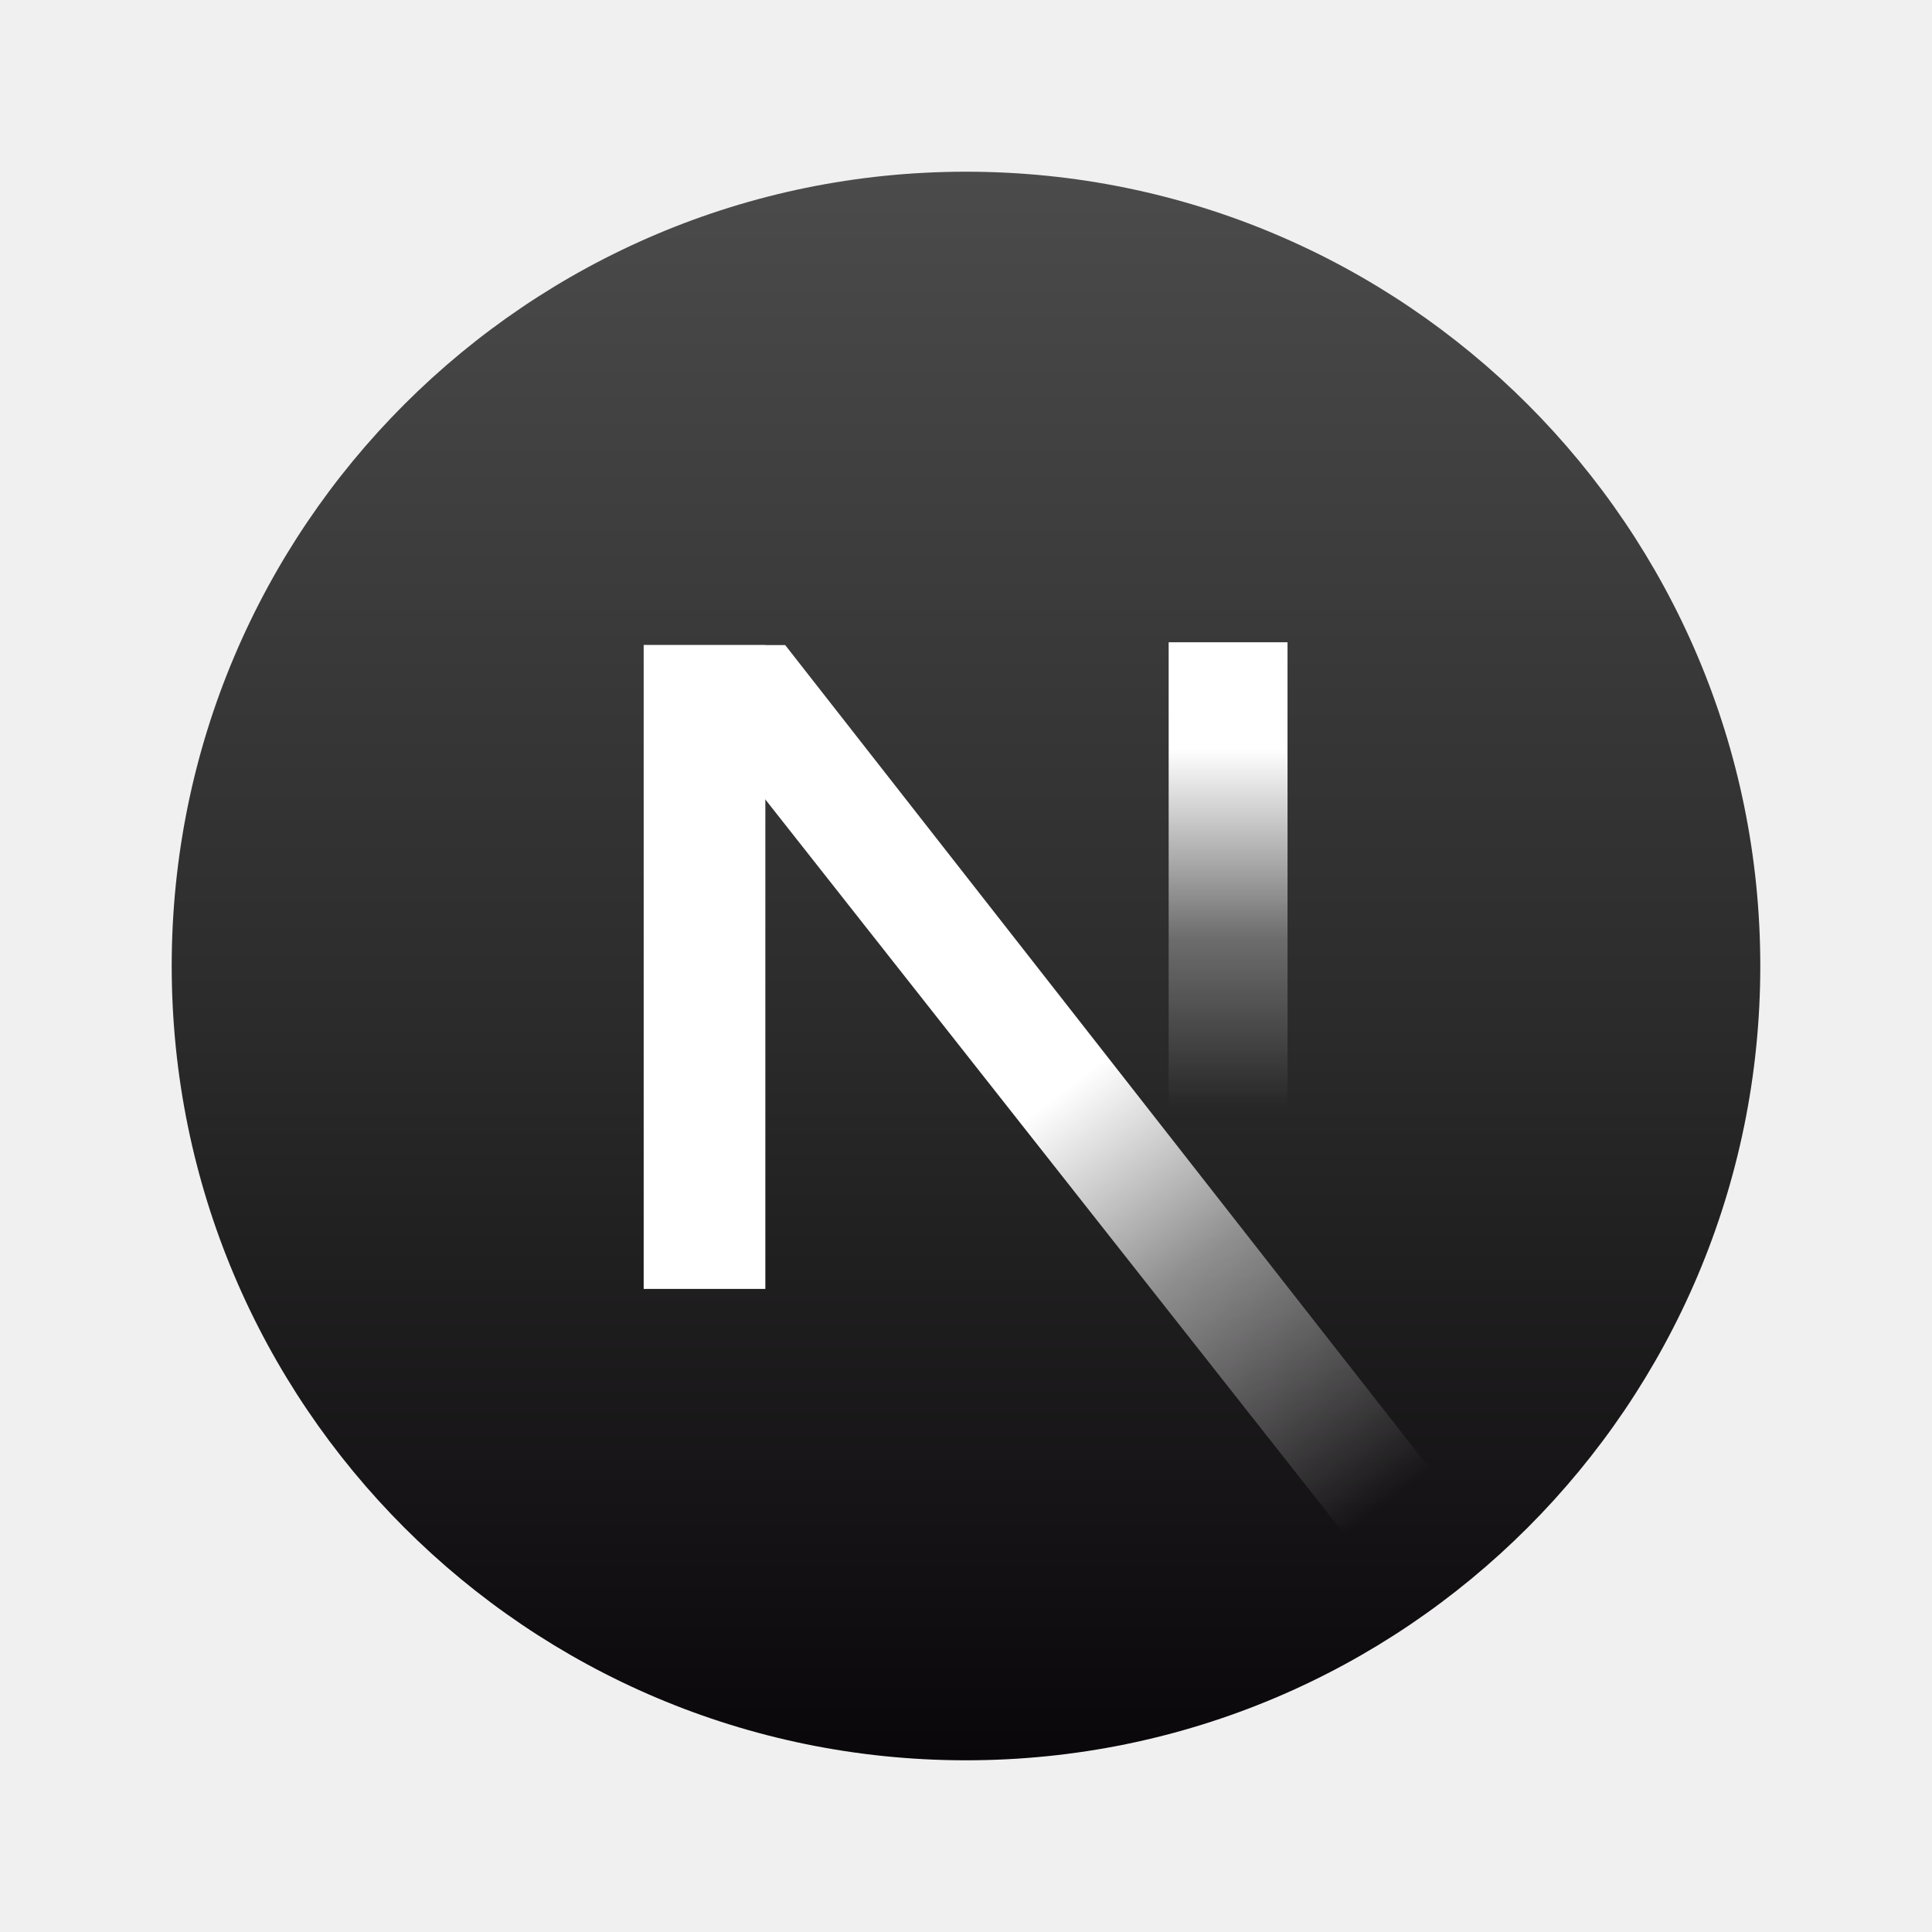
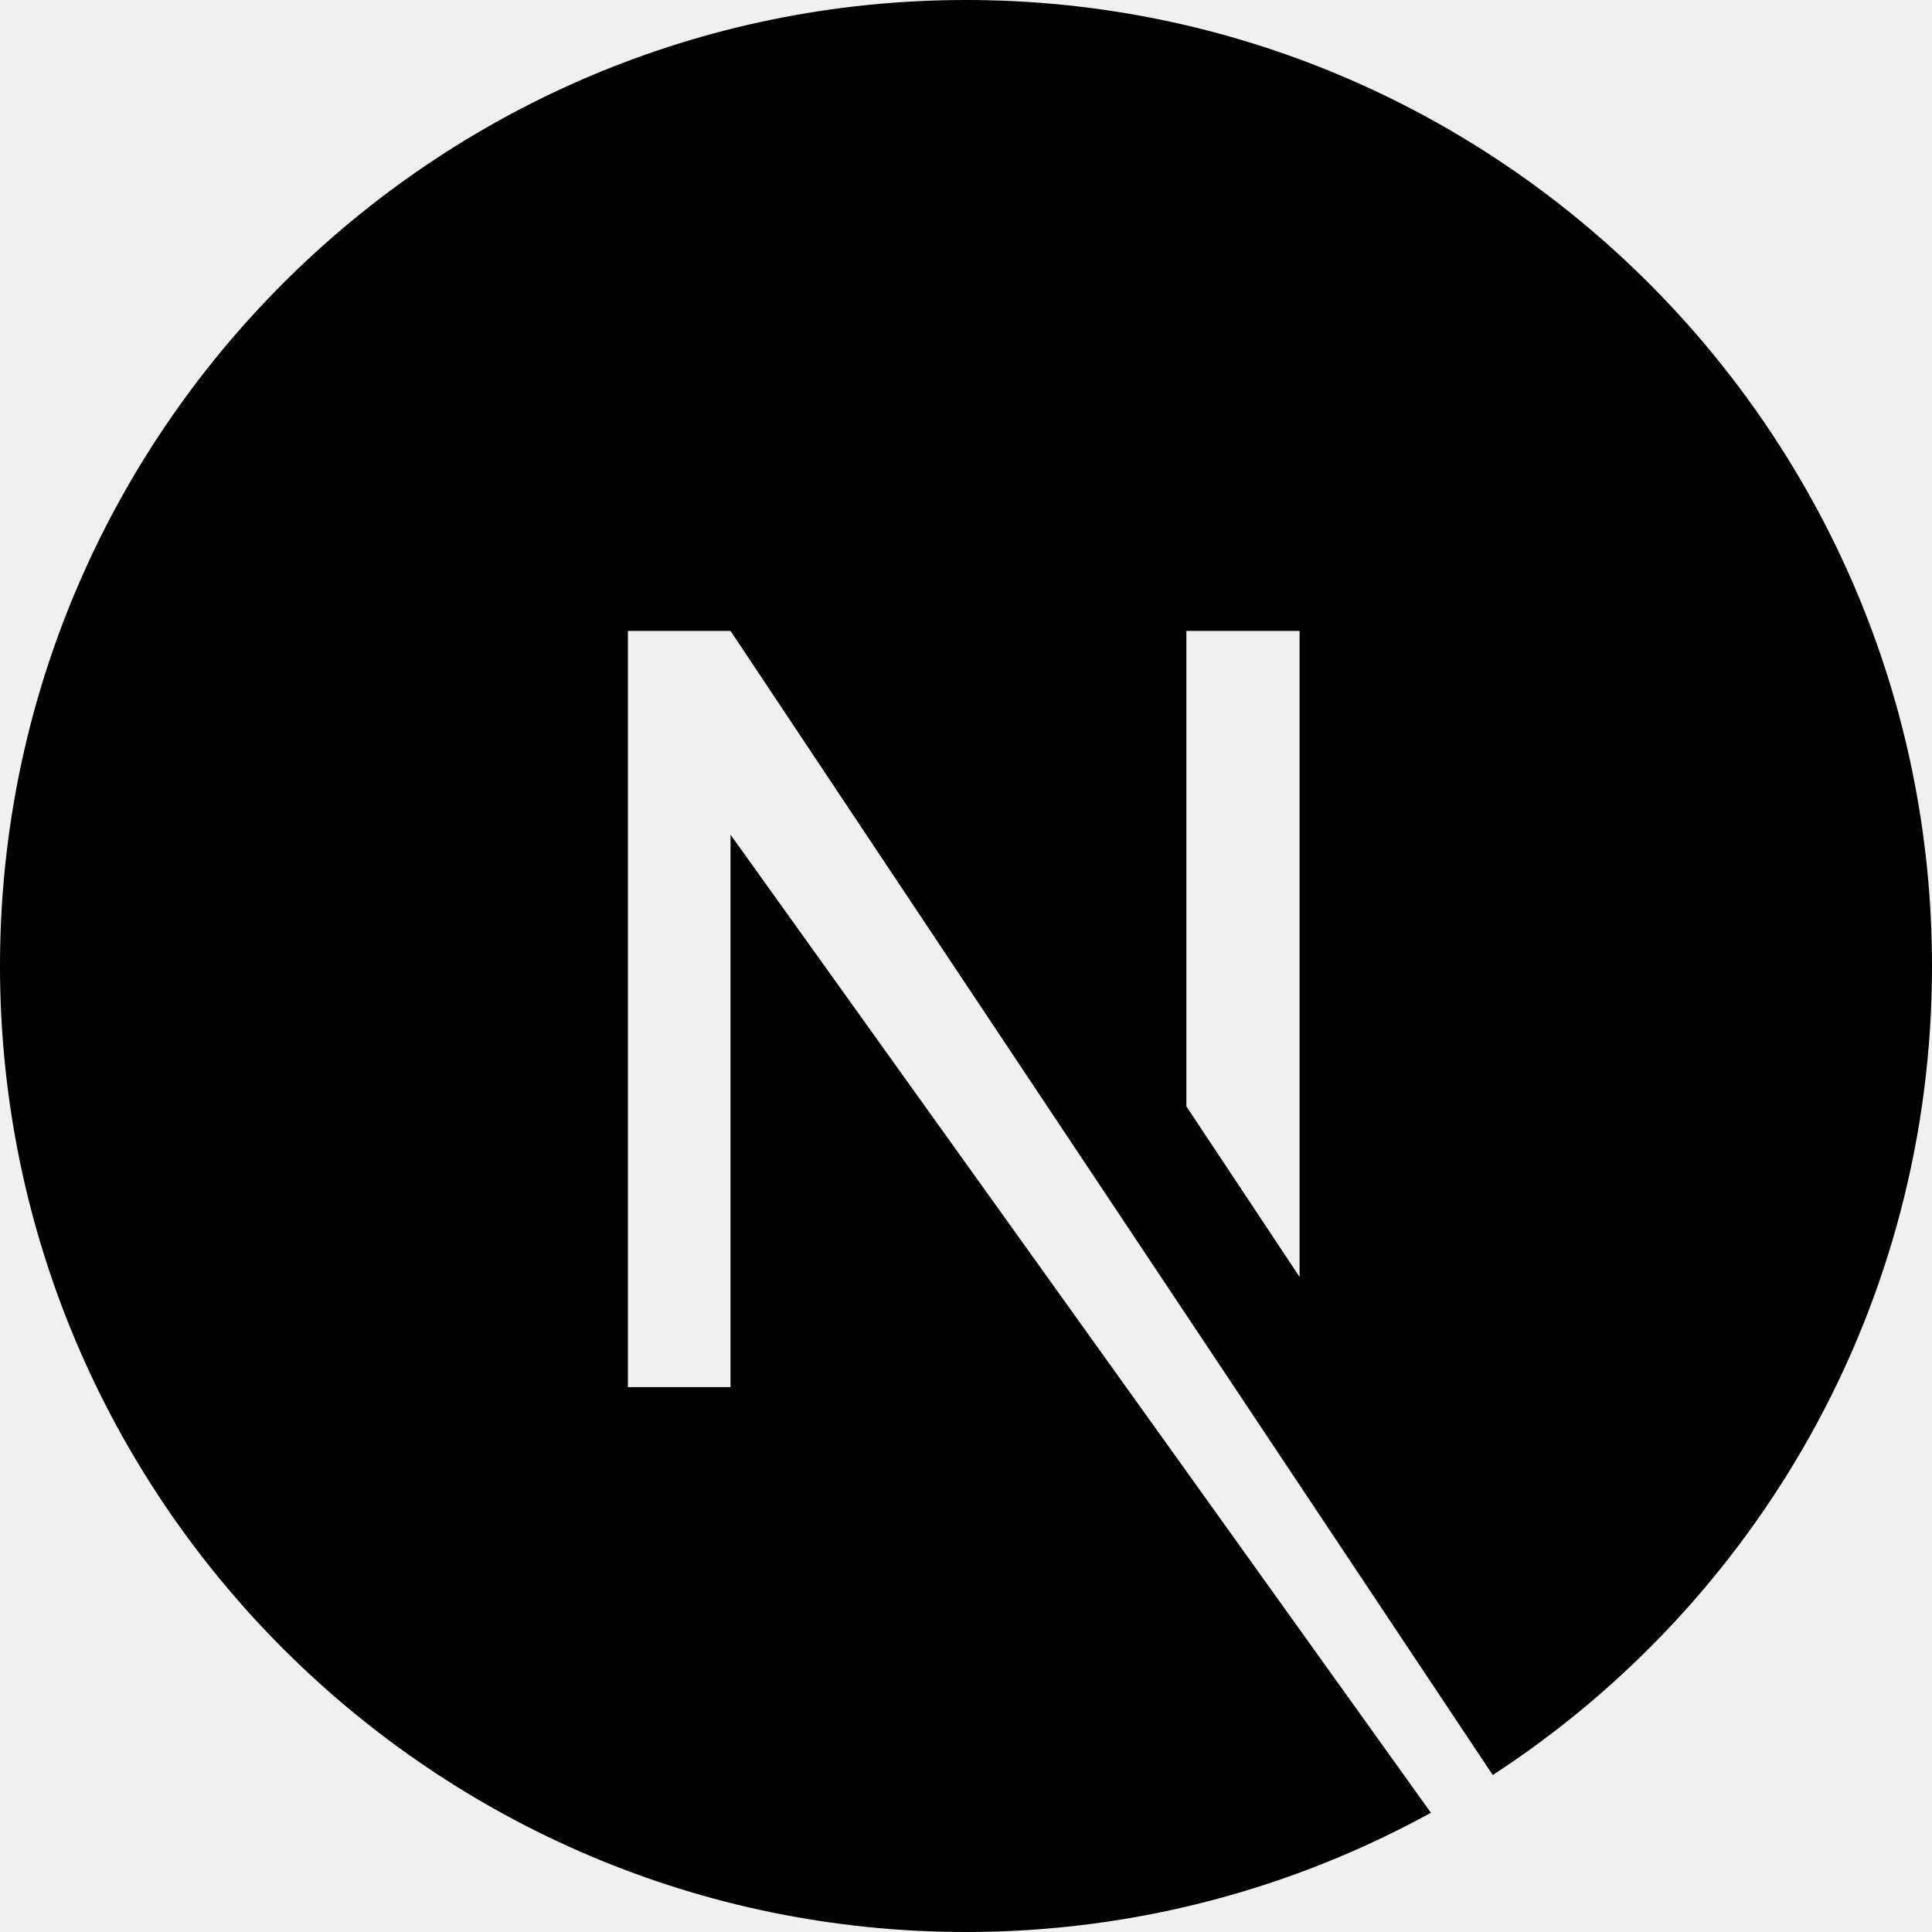
- <svg xmlns="http://www.w3.org/2000/svg" viewBox="0 0 48 48" width="48px" height="48px" baseProfile="basic">
-   <linearGradient id="NRNx2IPDe7PJlJvrxOKgWa" x1="24" x2="24" y1="43.734" y2="4.266" gradientUnits="userSpaceOnUse">
-     <stop offset="0" stop-color="#0a070a" />
-     <stop offset=".465" stop-color="#2b2b2b" />
-     <stop offset="1" stop-color="#4b4b4b" />
-   </linearGradient>
-   <circle cx="24" cy="24" r="19.734" fill="url(#NRNx2IPDe7PJlJvrxOKgWa)" />
-   <rect width="3.023" height="15.996" x="15.992" y="16.027" fill="#fff" />
-   <linearGradient id="NRNx2IPDe7PJlJvrxOKgWb" x1="30.512" x2="30.512" y1="33.021" y2="18.431" gradientUnits="userSpaceOnUse">
-     <stop offset=".377" stop-color="#fff" stop-opacity="0" />
-     <stop offset=".666" stop-color="#fff" stop-opacity=".3" />
-     <stop offset=".988" stop-color="#fff" />
-   </linearGradient>
-   <rect width="2.953" height="14.59" x="29.035" y="15.957" fill="url(#NRNx2IPDe7PJlJvrxOKgWb)" />
-   <linearGradient id="NRNx2IPDe7PJlJvrxOKgWc" x1="22.102" x2="36.661" y1="21.443" y2="40.529" gradientUnits="userSpaceOnUse">
-     <stop offset=".296" stop-color="#fff" />
-     <stop offset=".521" stop-color="#fff" stop-opacity=".5" />
-     <stop offset=".838" stop-color="#fff" stop-opacity="0" />
-   </linearGradient>
-   <polygon fill="url(#NRNx2IPDe7PJlJvrxOKgWc)" points="36.781,38.094 34.168,39.09 15.992,16.027 19.508,16.027" />
+ <svg xmlns="http://www.w3.org/2000/svg" viewBox="0 0 128 128">
+   <path d="M64 0C28.7 0 0 28.7 0 64s28.7 64 64 64c11.2 0 21.7-2.9 30.8-7.9L48.4 55.3v36.6h-6.8V41.8h6.8l50.5 75.8C116.4 106.2 128 86.5 128 64c0-35.3-28.7-64-64-64zm22.1 84.6l-7.5-11.3V41.8h7.5v42.8z" />
</svg>
